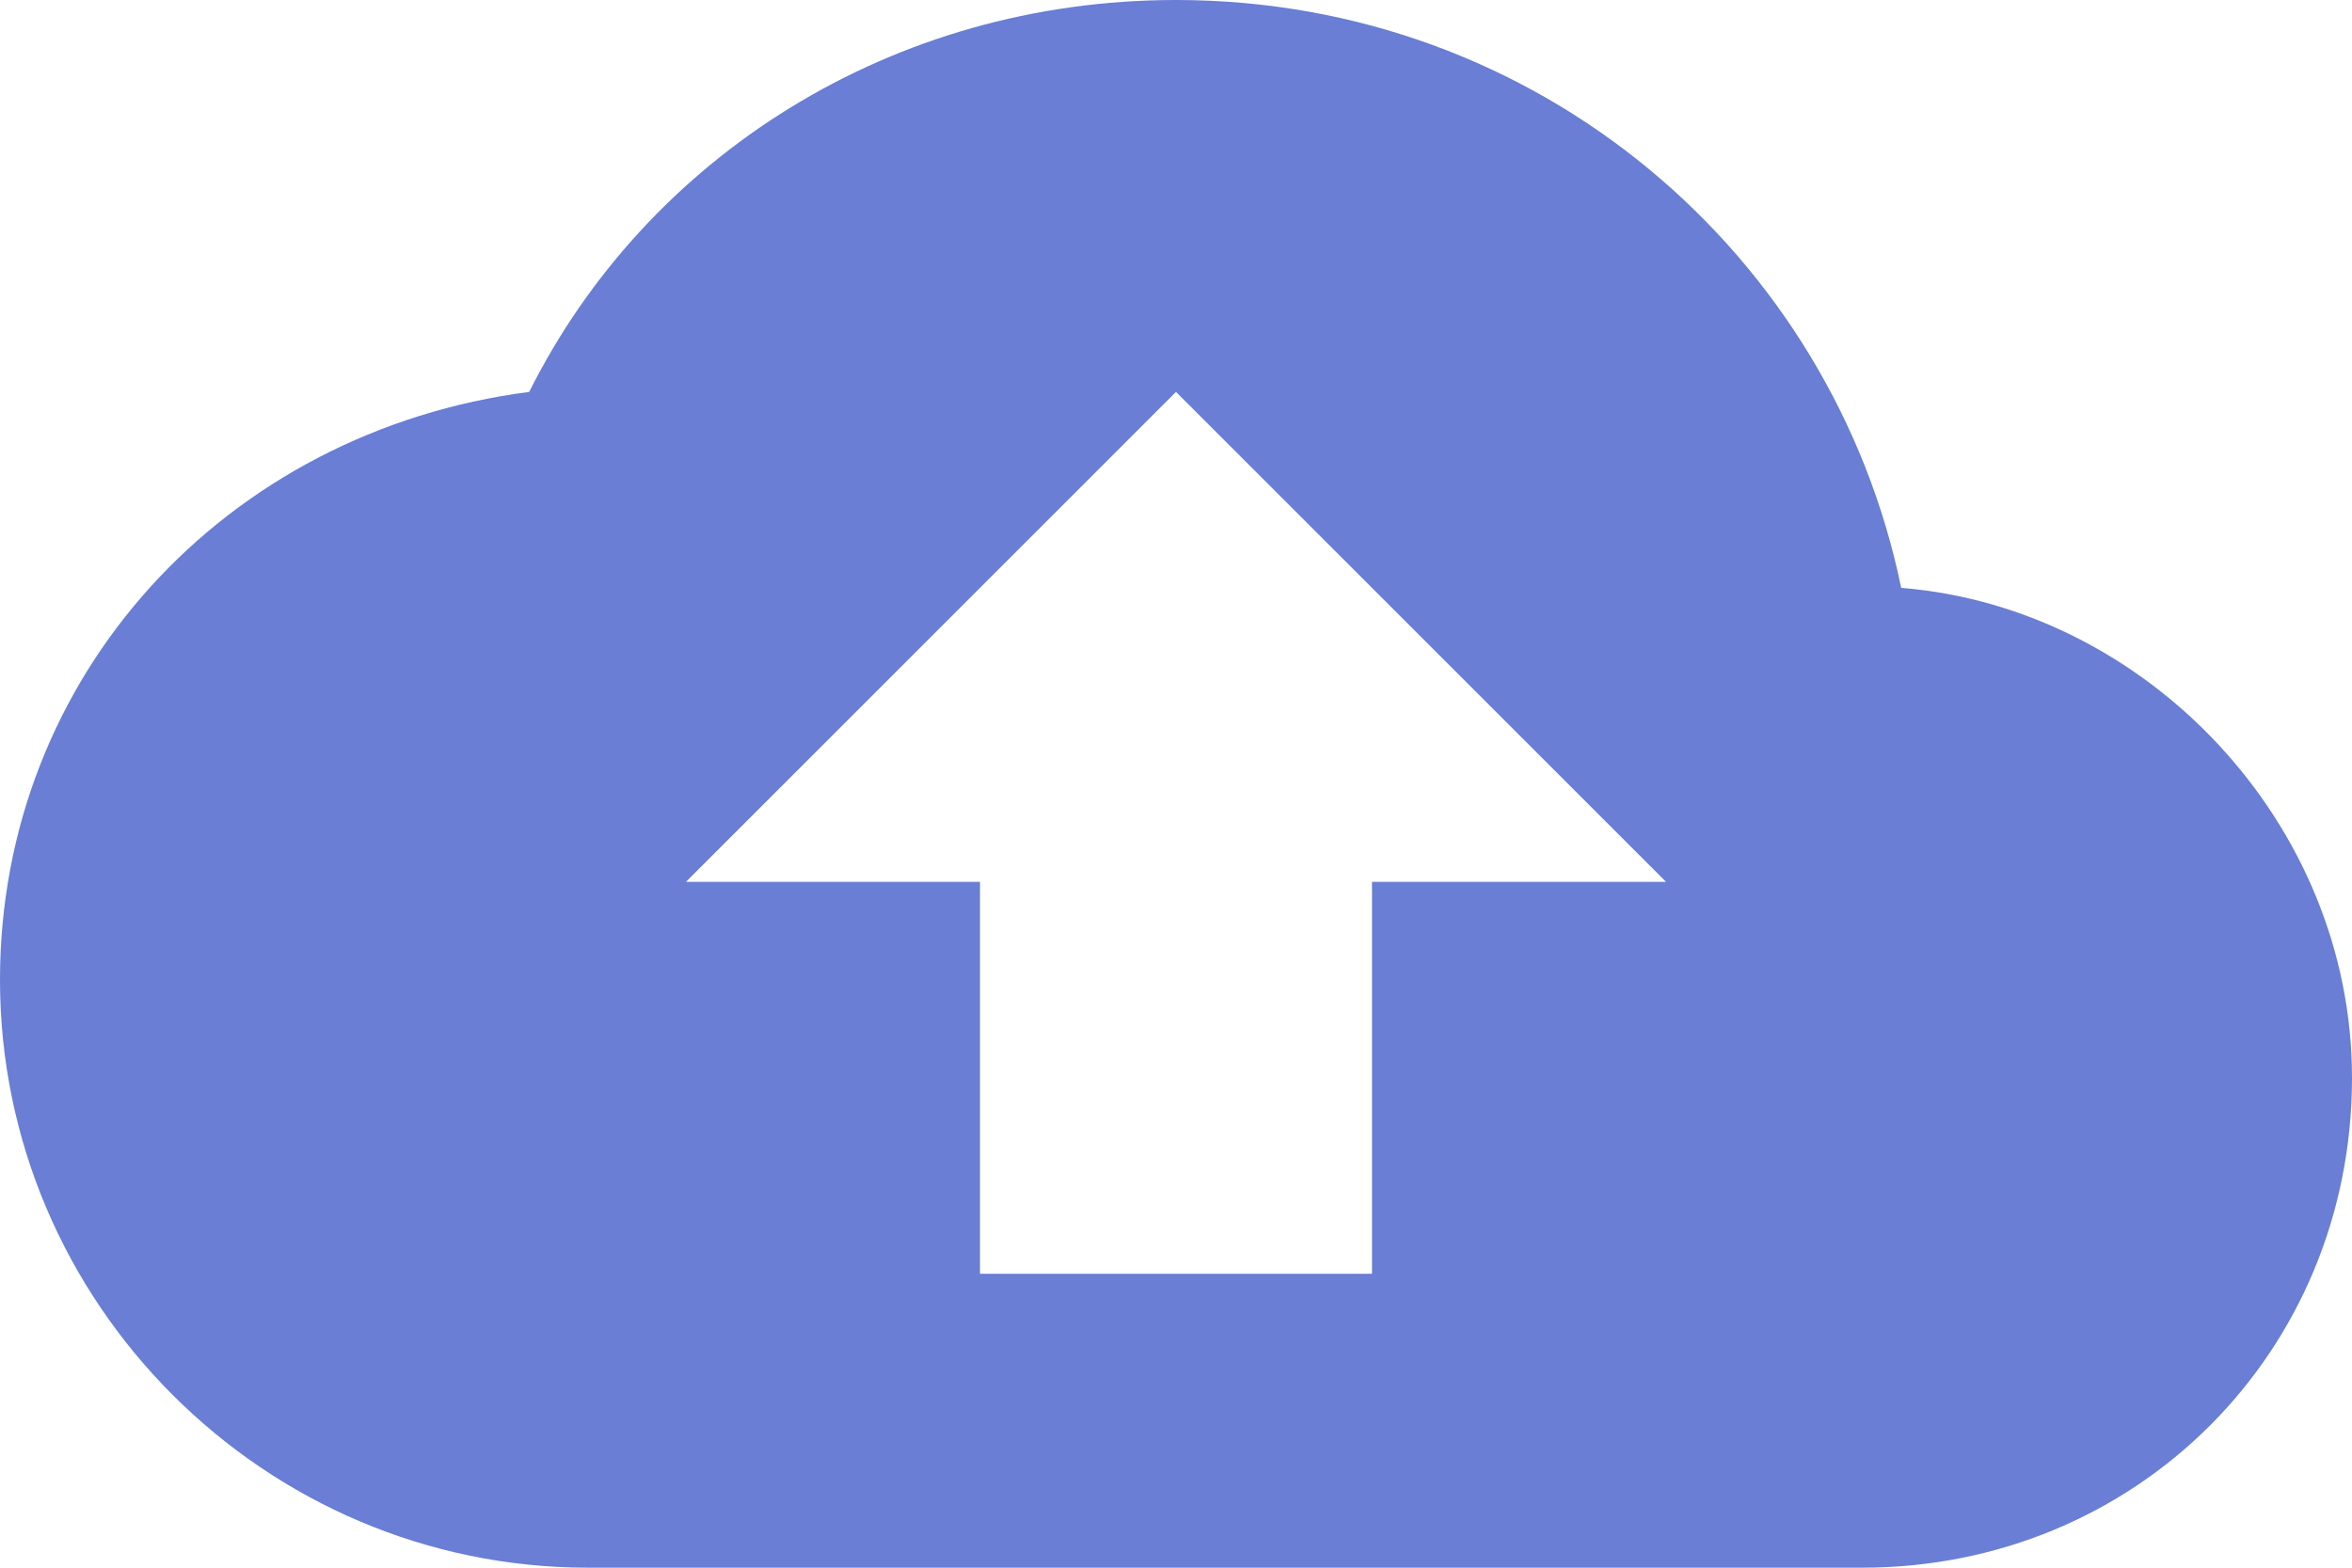
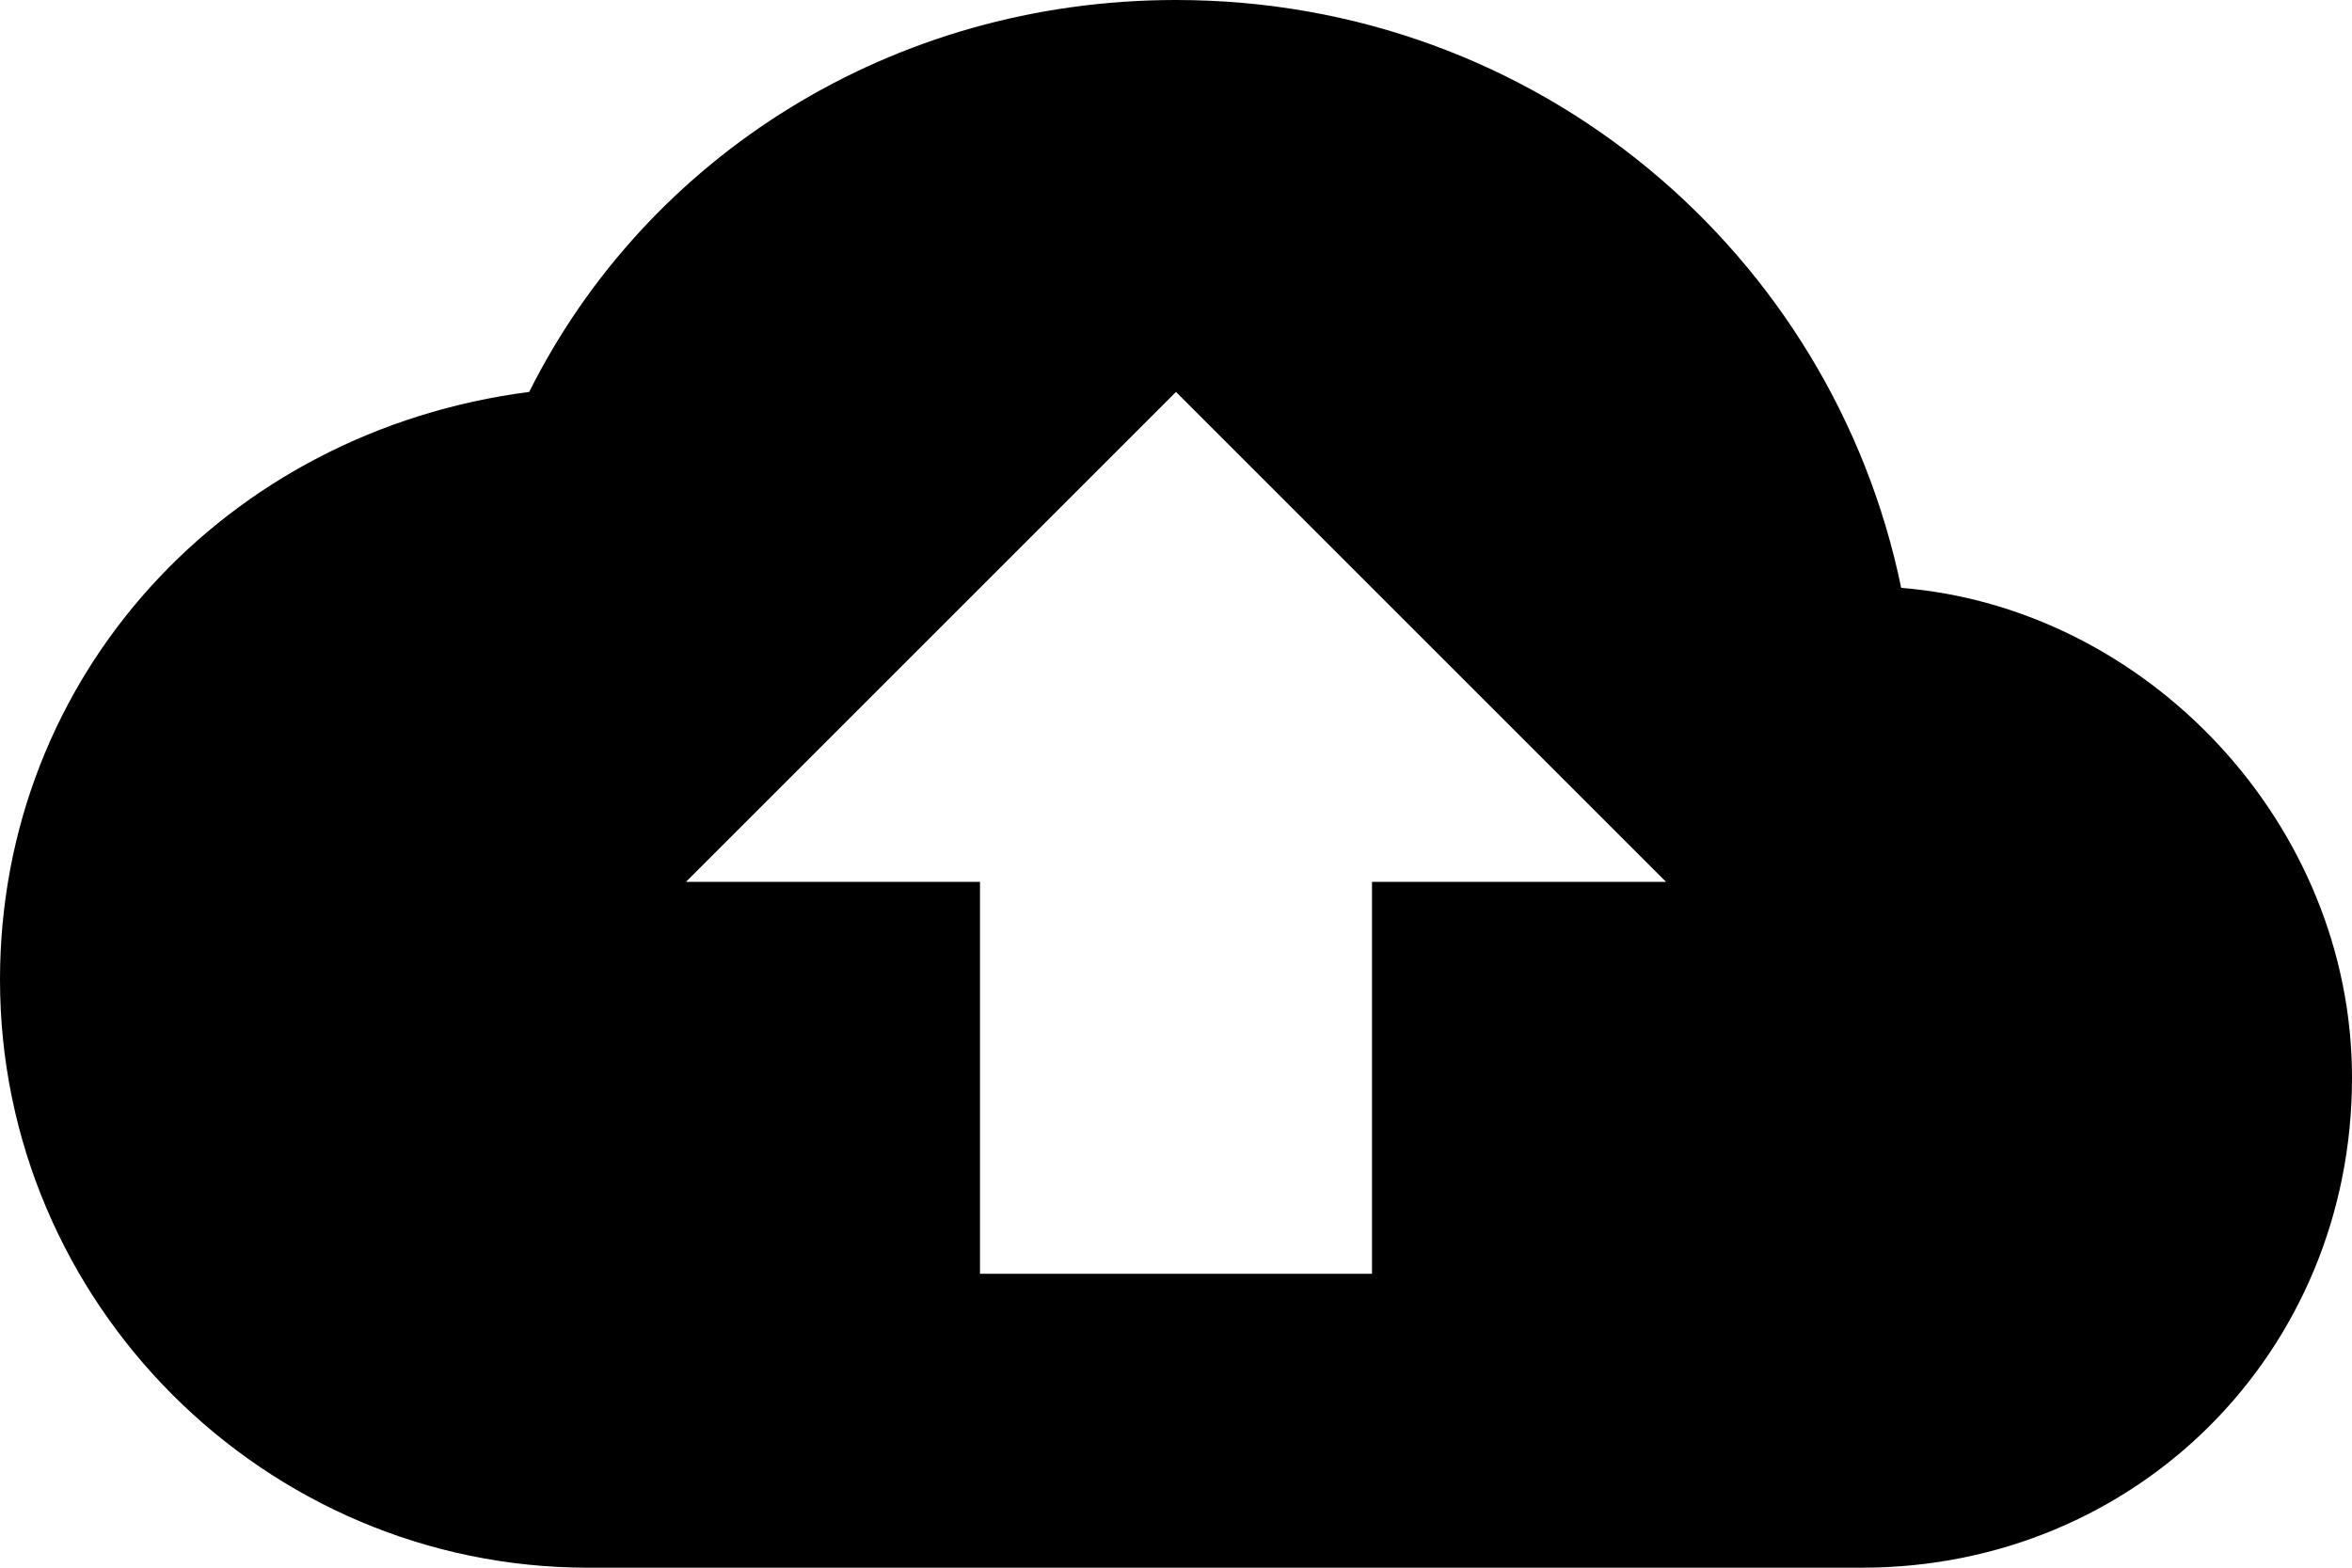
- <svg xmlns="http://www.w3.org/2000/svg" width="24" height="16">
-   <path fill="#697ED4" d="M19.4 6c-.7-3.4-3.7-6-7.4-6-2.9 0-5.4 1.6-6.6 4C2.3 4.4 0 6.9 0 10c0 3.3 2.7 6 6 6h13c2.8 0 5-2.2 5-5 0-2.6-2.1-4.8-4.6-5zM14 9v4h-4V9H7l5-5 5 5h-3z" />
+ <svg xmlns="http://www.w3.org/2000/svg" viewBox="0 0 24 16">
+   <path d="M19.4 6c-.7-3.4-3.7-6-7.4-6-2.9 0-5.4 1.6-6.6 4C2.3 4.4 0 6.9 0 10c0 3.3 2.7 6 6 6h13c2.8 0 5-2.2 5-5 0-2.6-2.1-4.8-4.6-5zM14 9v4h-4V9H7l5-5 5 5h-3z" />
</svg>
